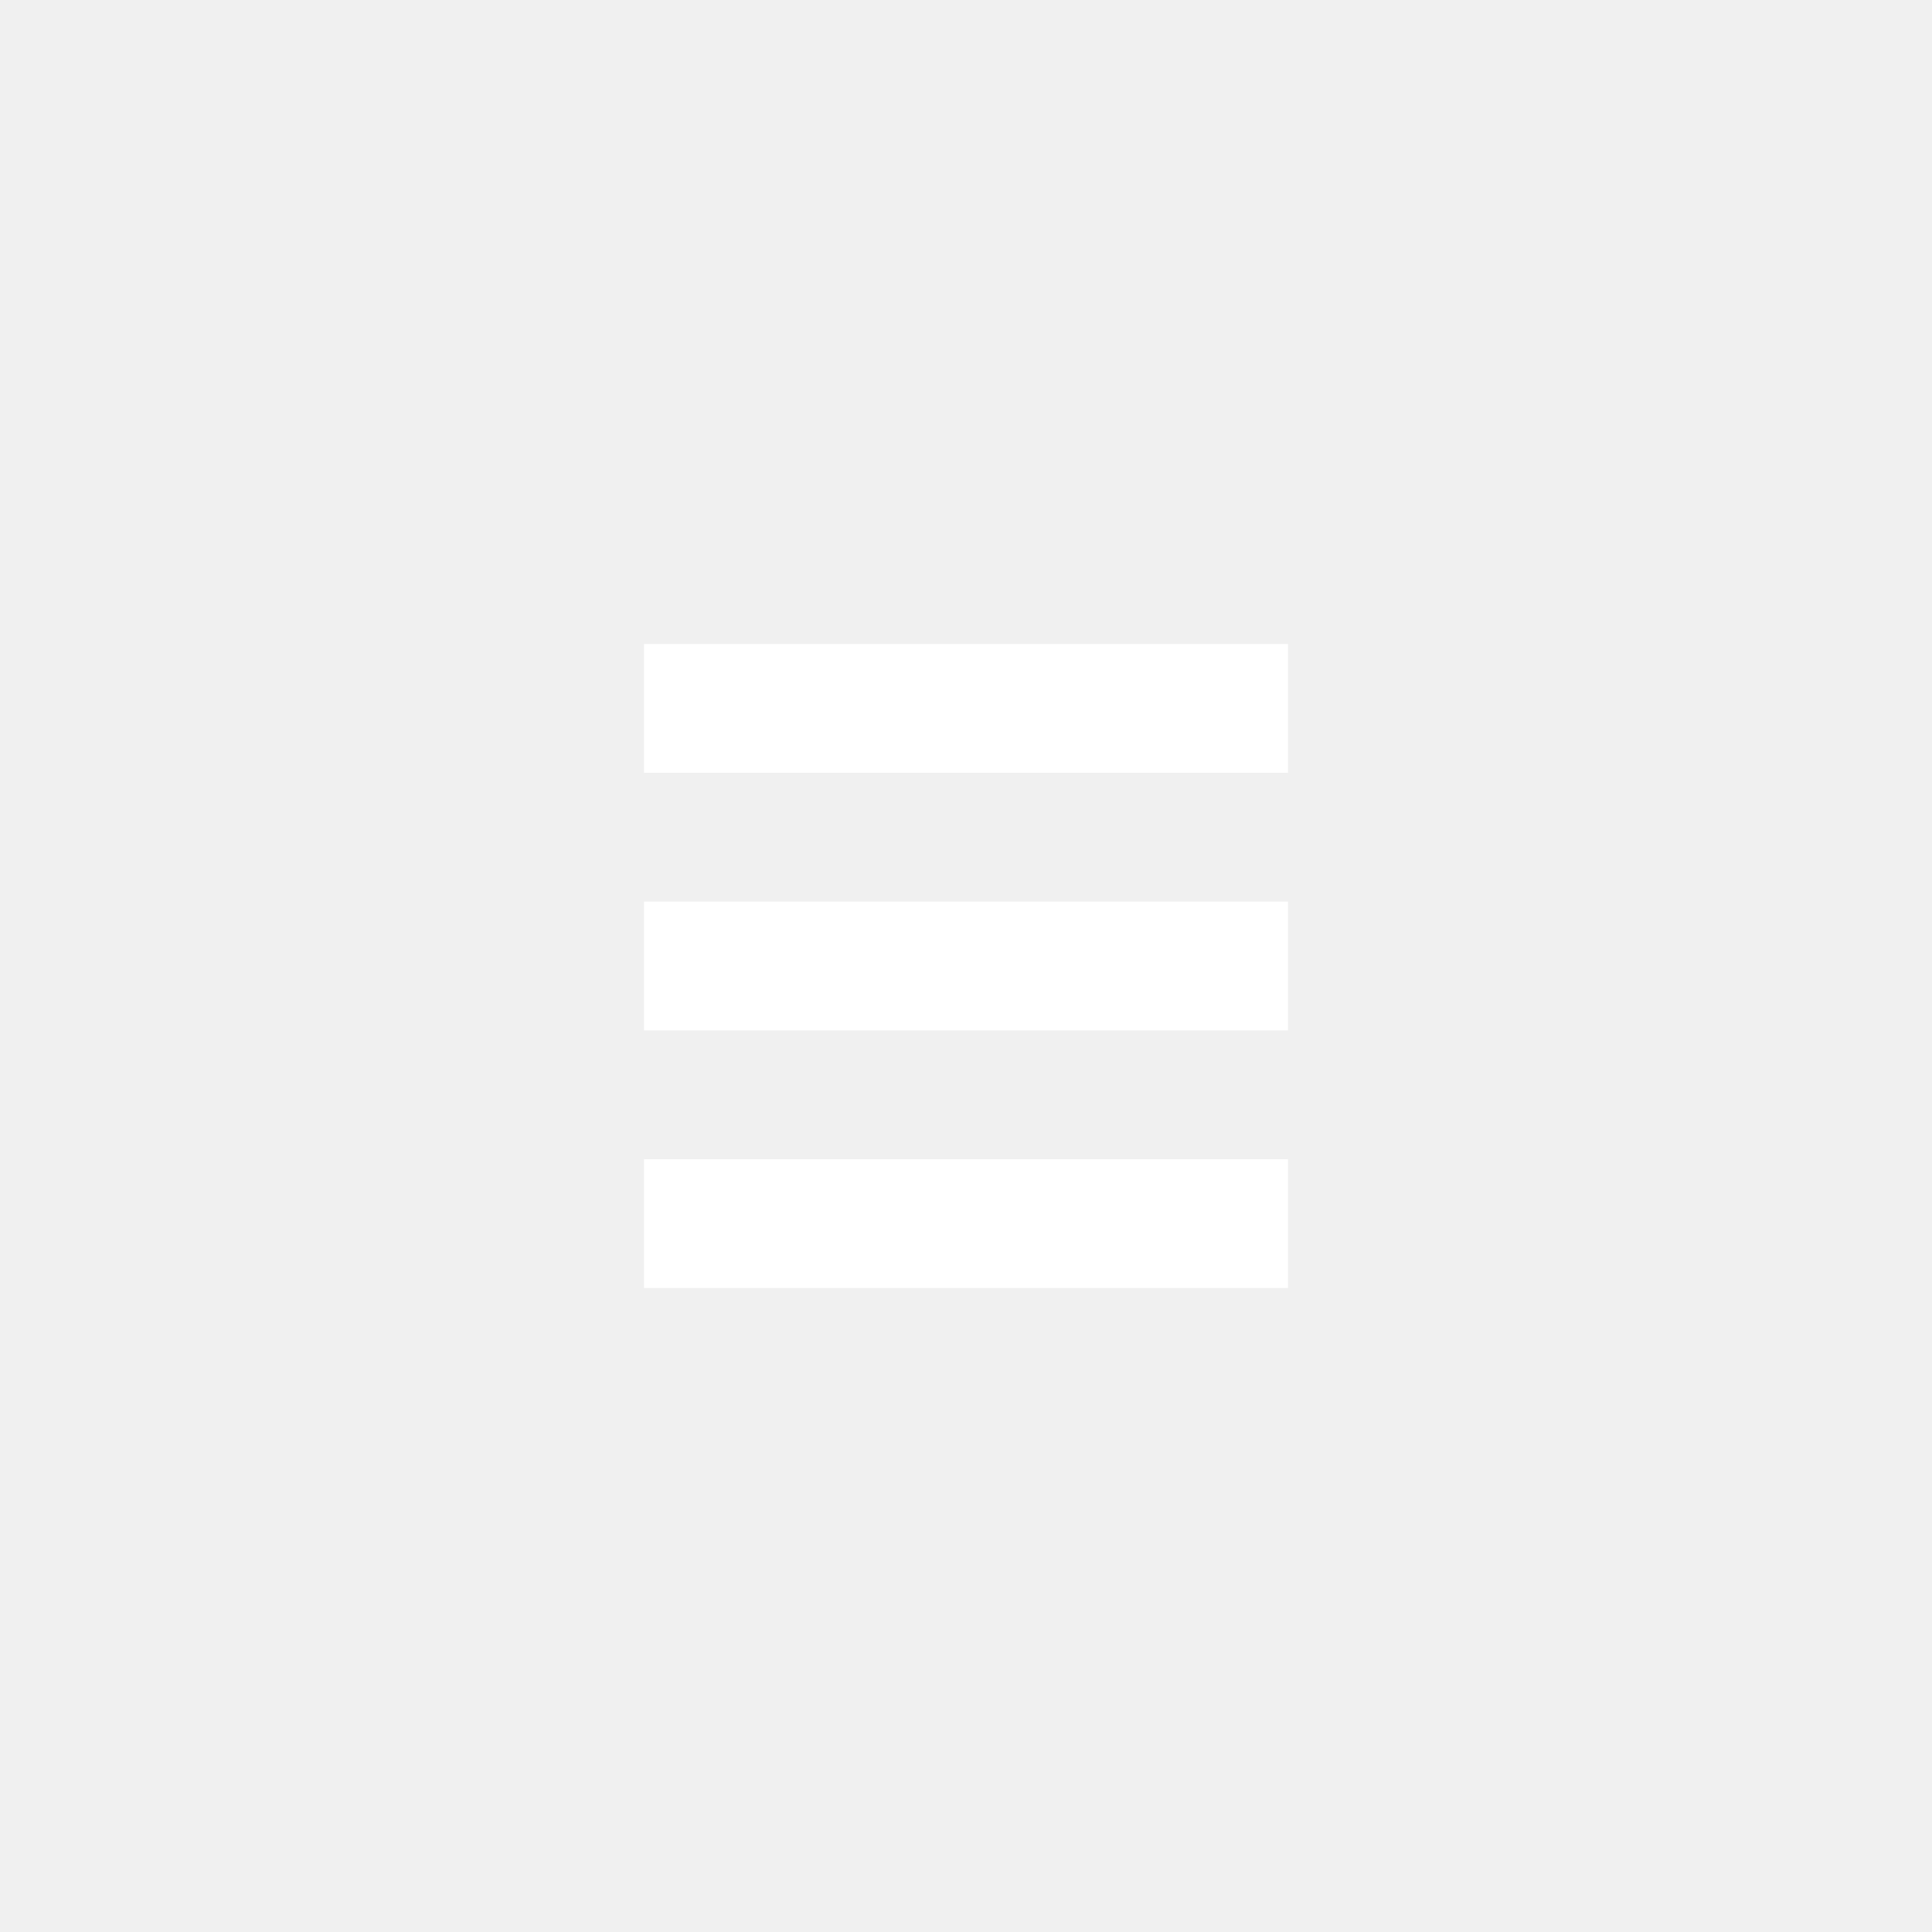
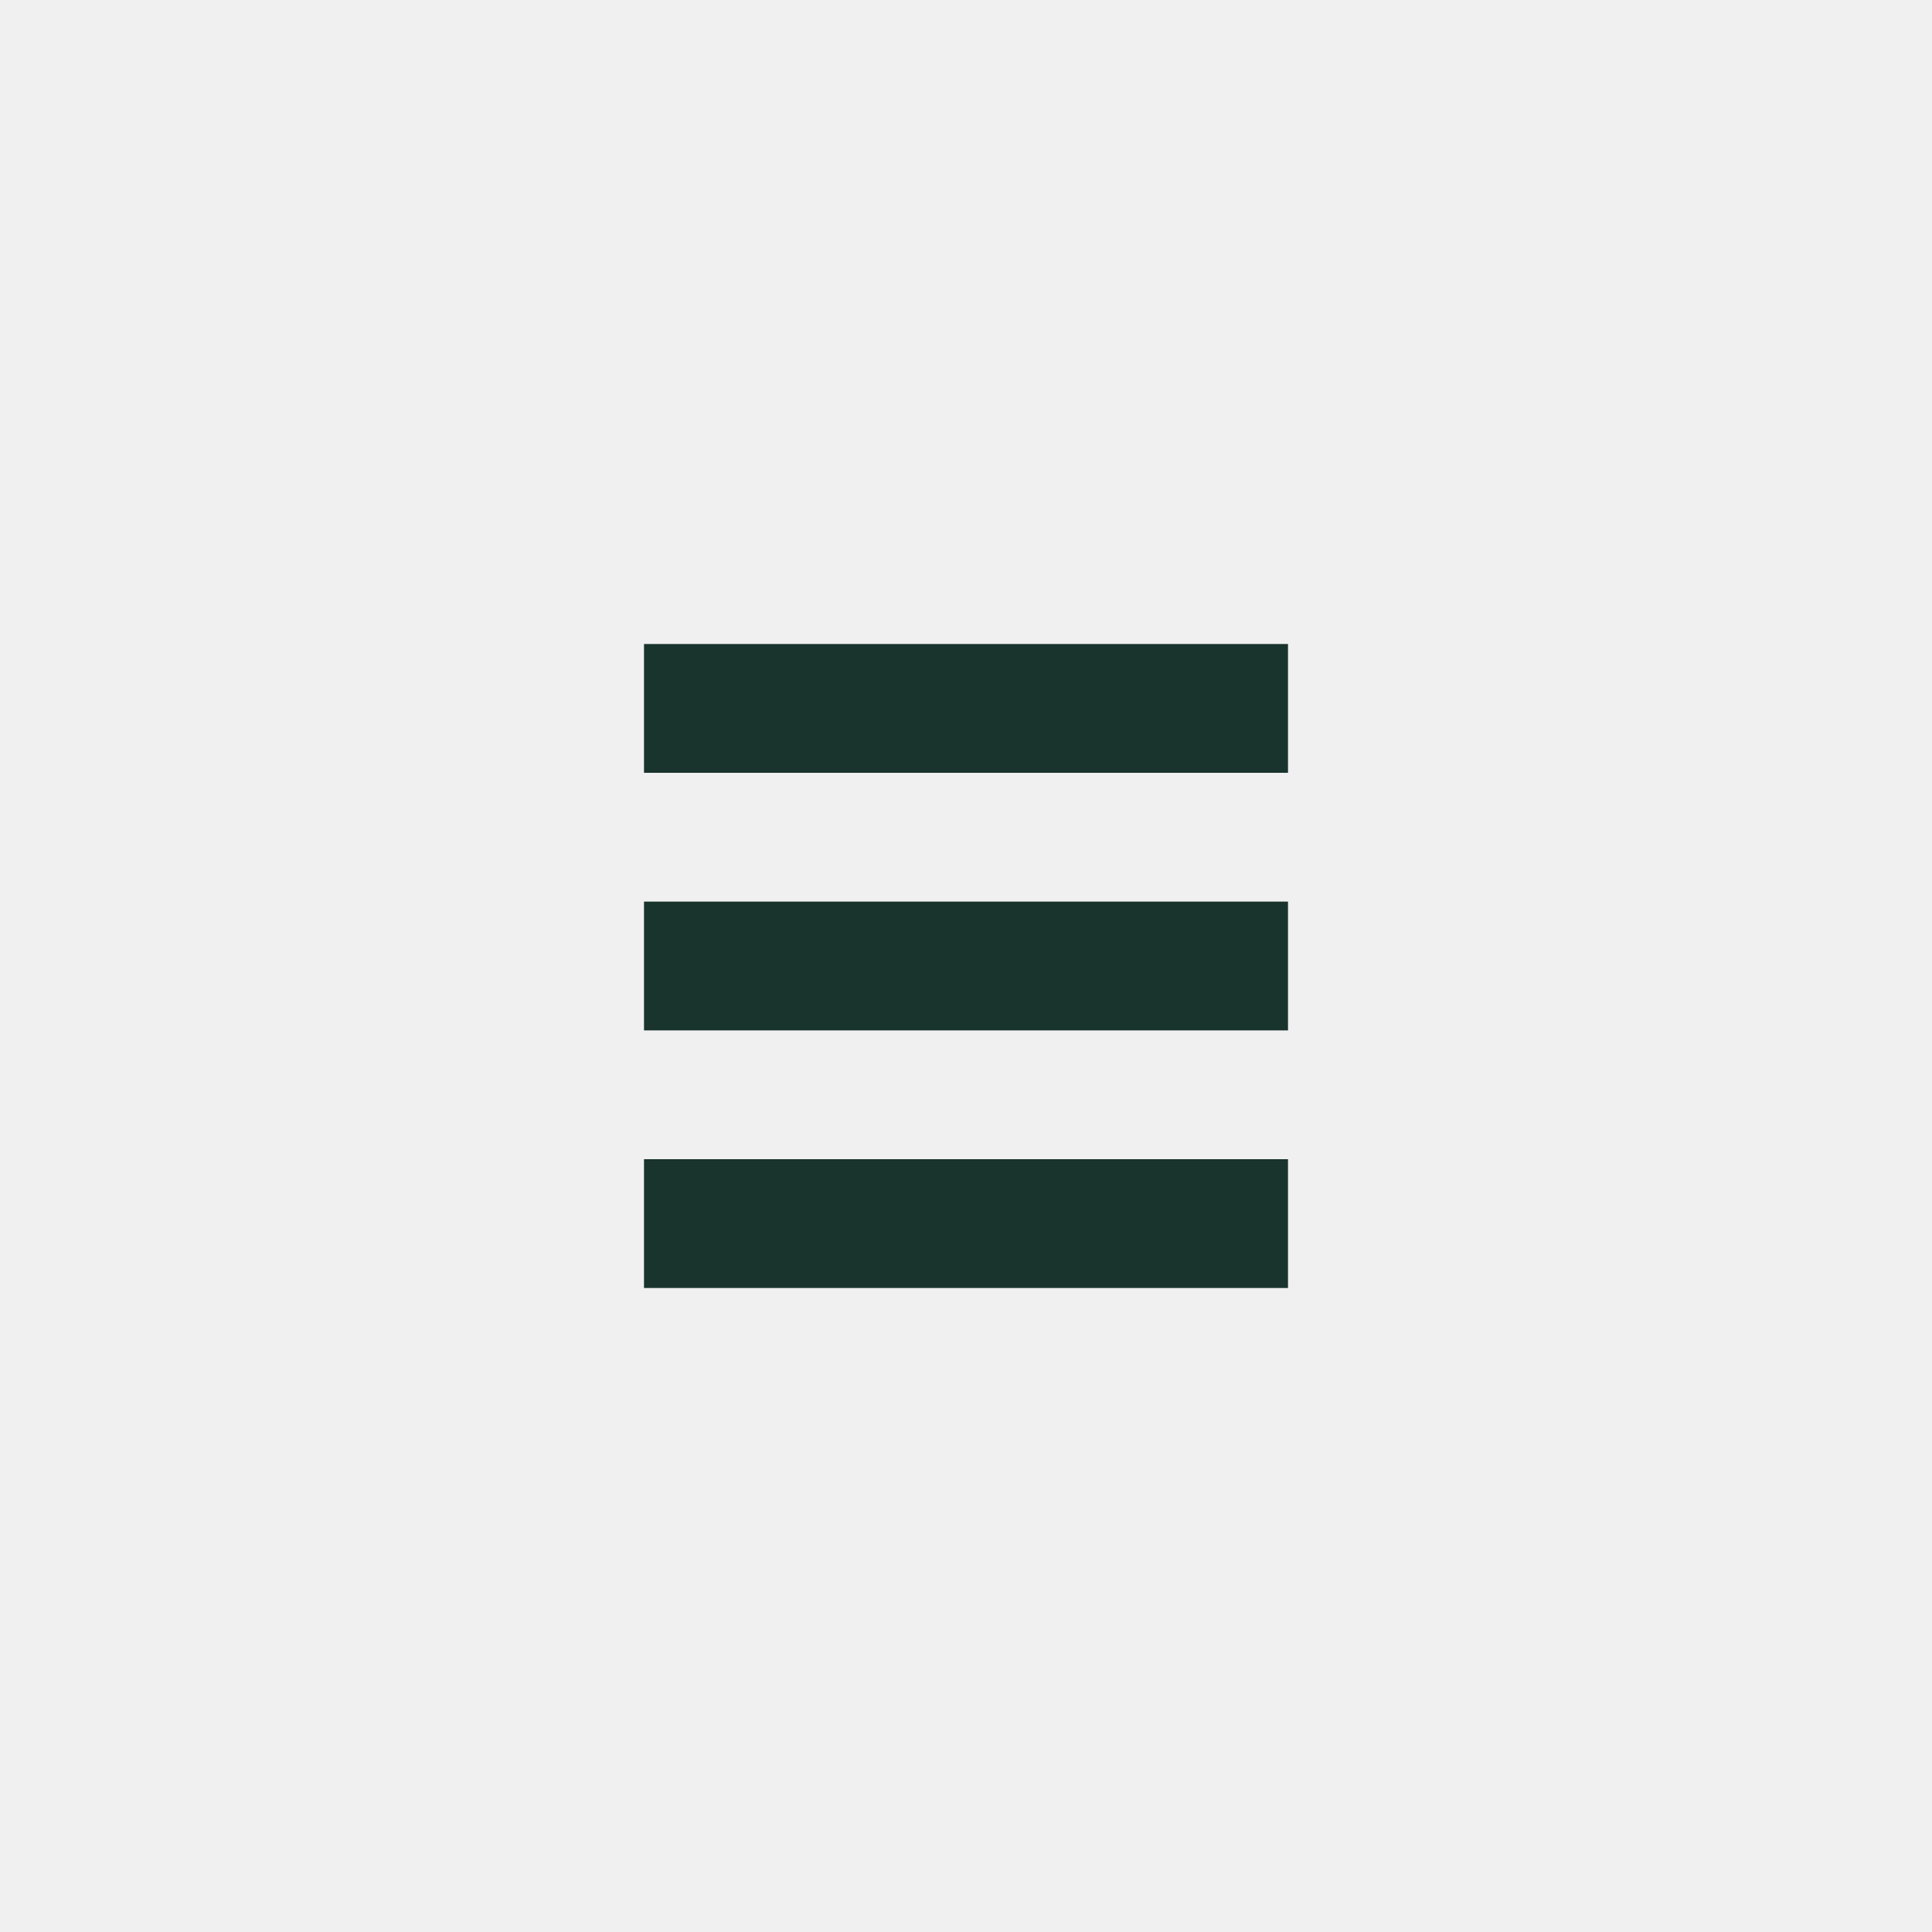
<svg xmlns="http://www.w3.org/2000/svg" width="30" height="30" viewBox="0 0 30 30">
-   <g fill="#ffffff">
+   <g fill="#19332d">
    <rect x="10" y="10" width="10" height="2" />
    <rect x="10" y="14" width="10" height="2" />
    <rect x="10" y="18" width="10" height="2" />
  </g>
</svg>
